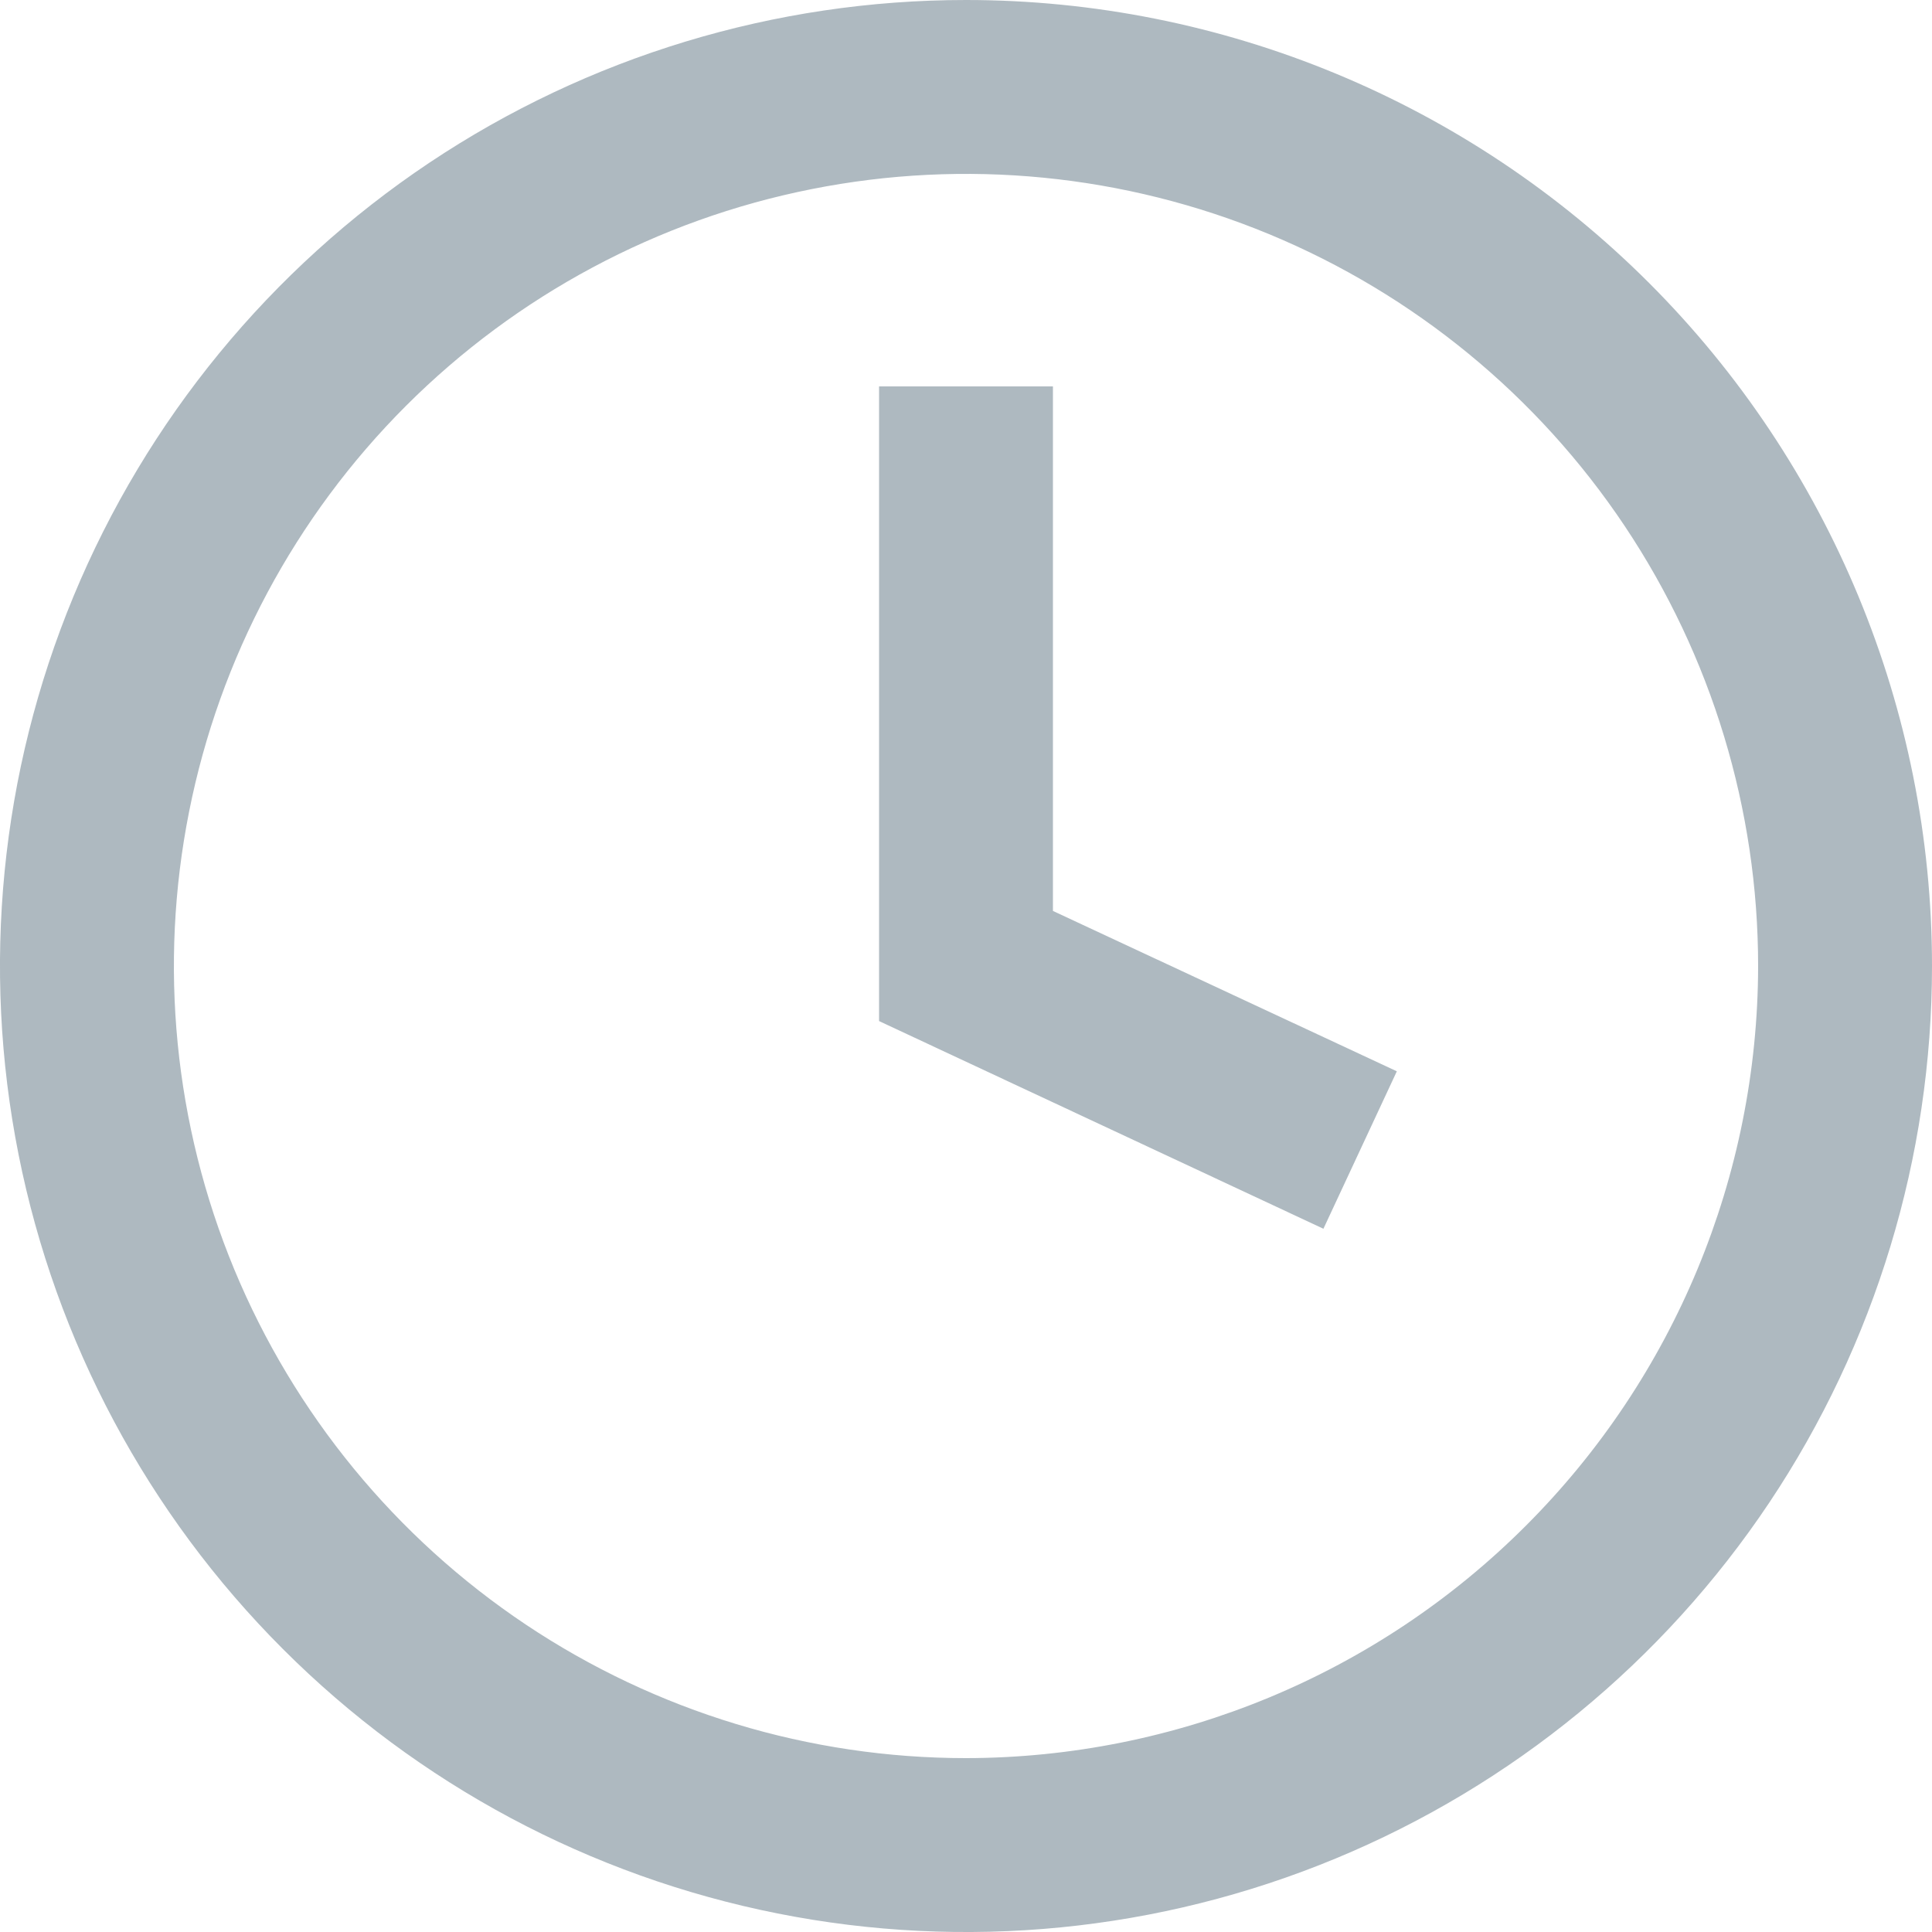
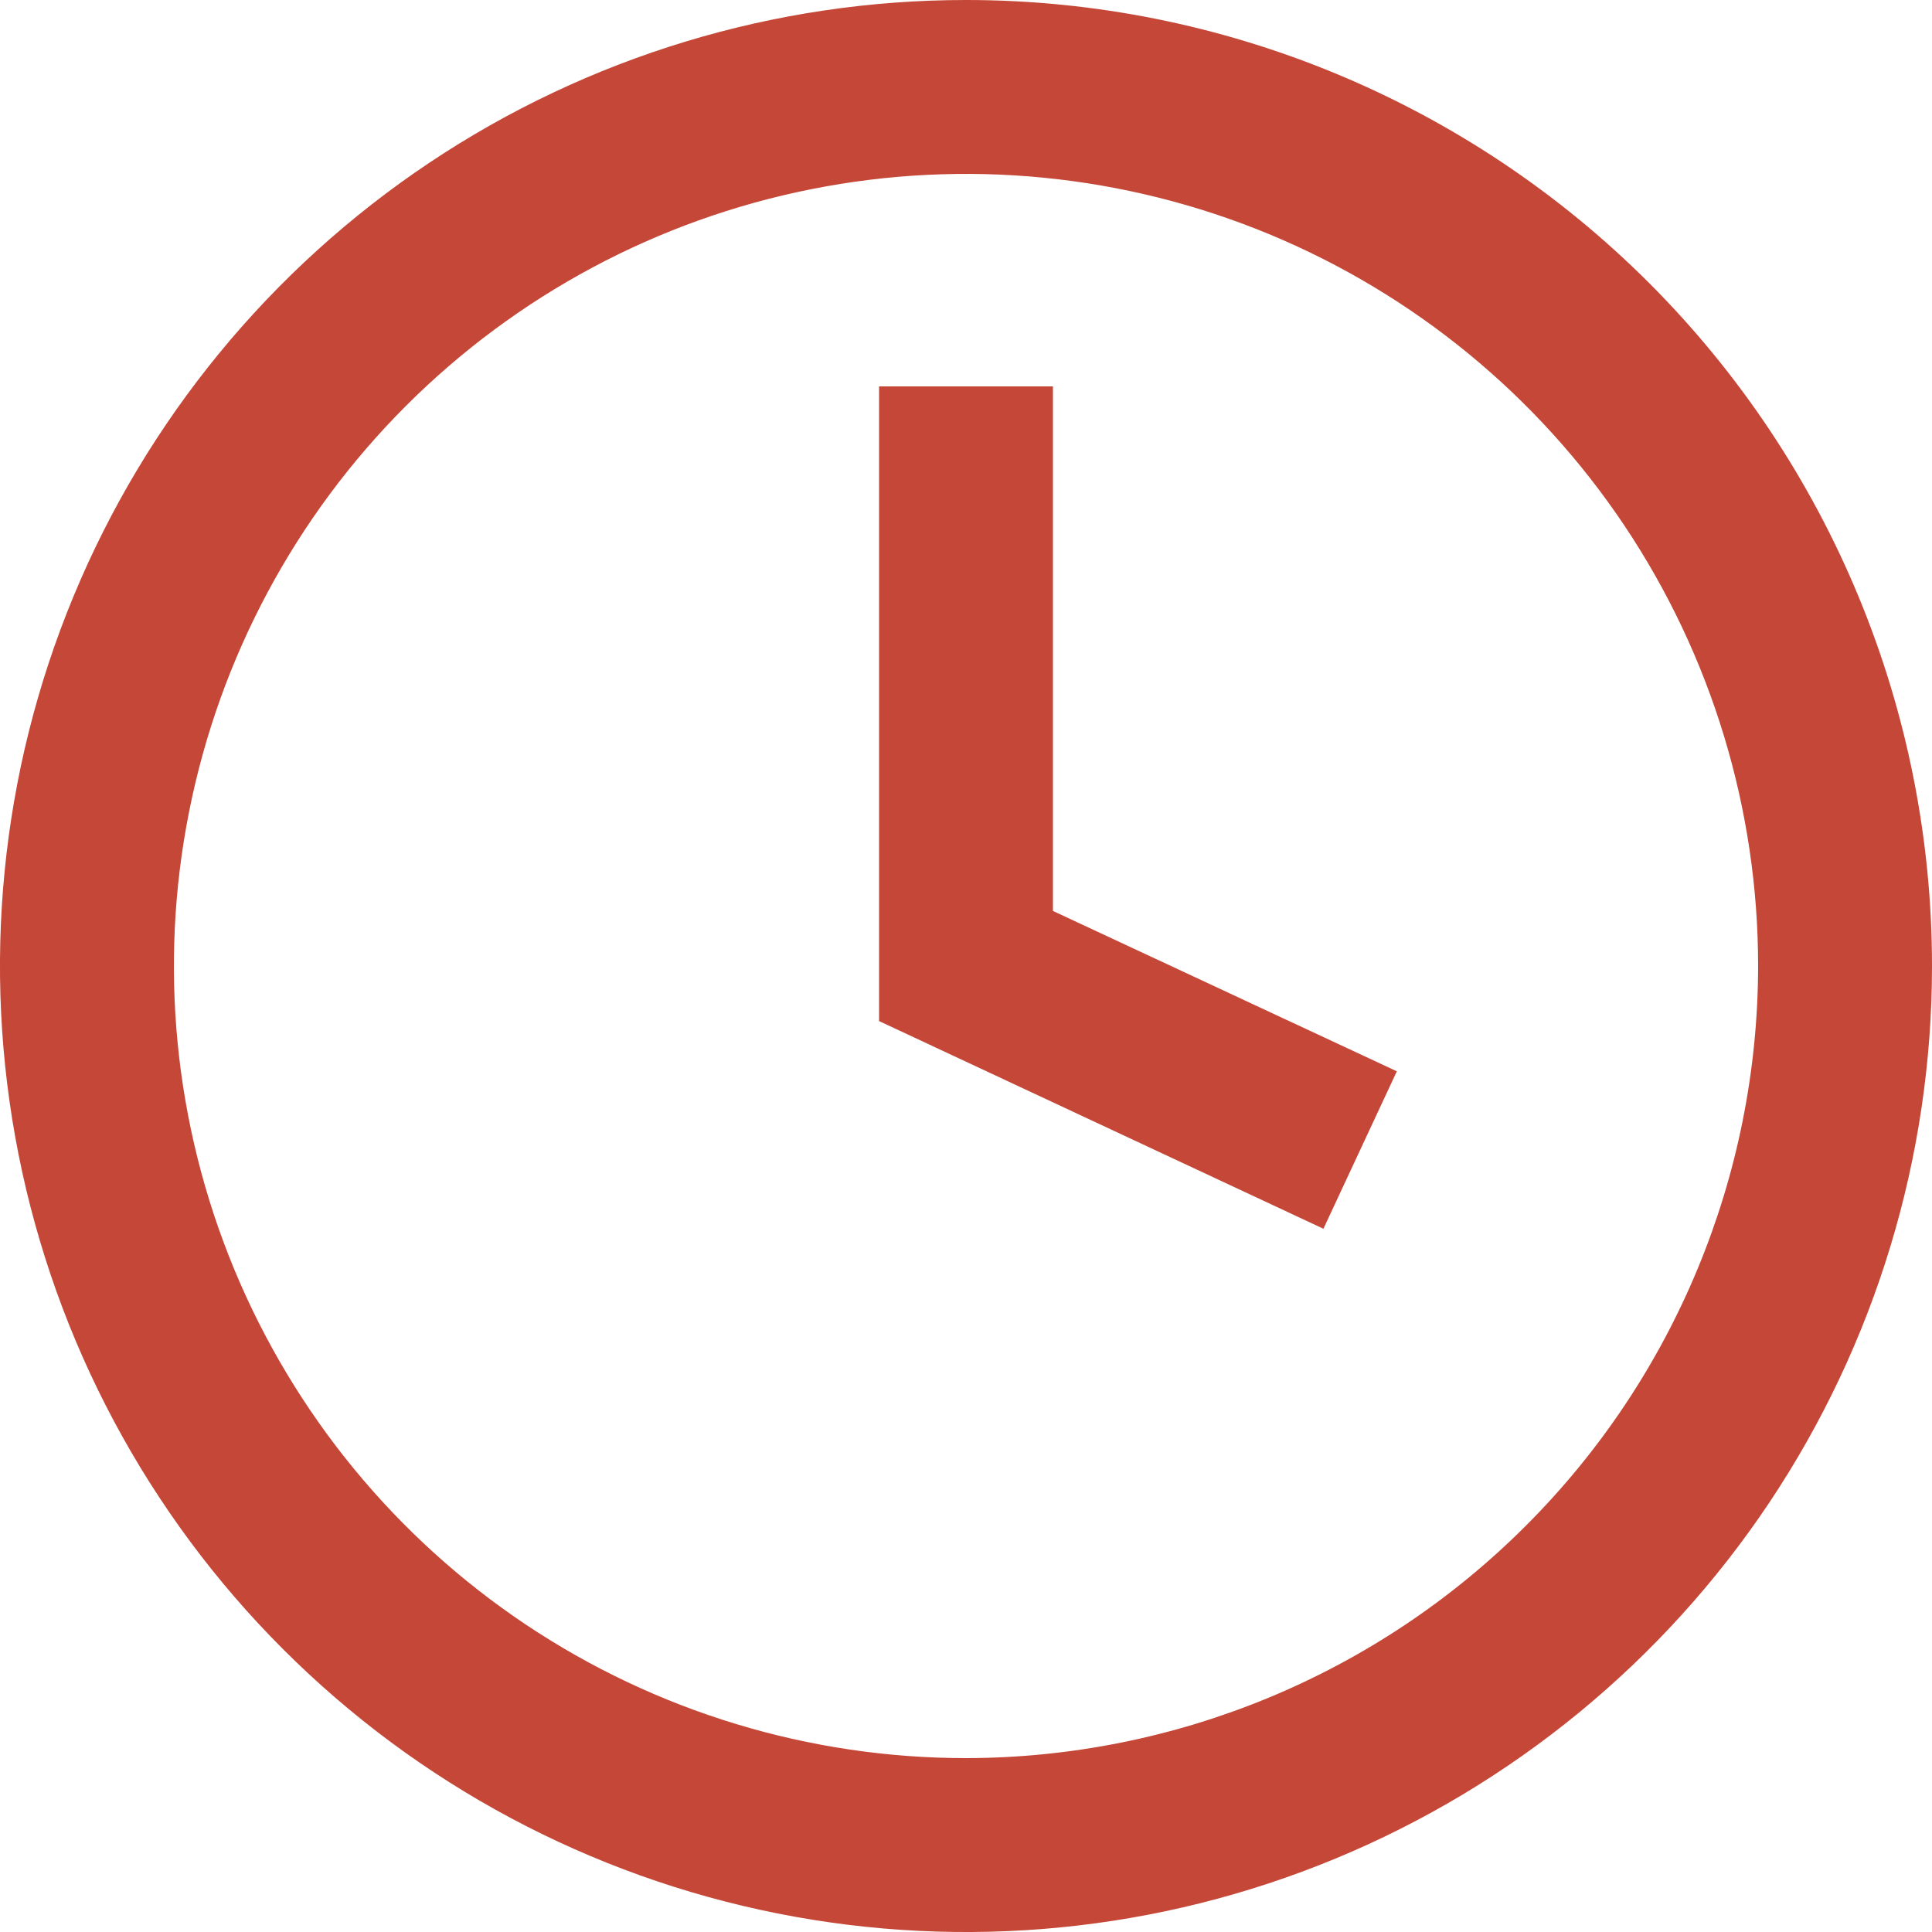
- <svg xmlns="http://www.w3.org/2000/svg" width="20" height="20" viewBox="0 0 20 20" fill="none">
-   <path d="M10 0C8.022 0 6.089 0.586 4.444 1.685C2.8 2.784 1.518 4.346 0.761 6.173C0.004 8 -0.194 10.011 0.192 11.951C0.578 13.891 1.53 15.672 2.929 17.071C4.327 18.47 6.109 19.422 8.049 19.808C9.989 20.194 12 19.996 13.827 19.239C15.654 18.482 17.216 17.2 18.315 15.556C19.413 13.911 20 11.978 20 10C20 7.348 18.946 4.804 17.071 2.929C15.196 1.054 12.652 0 10 0ZM10 18.2C8.378 18.2 6.793 17.719 5.444 16.818C4.096 15.917 3.045 14.636 2.424 13.138C1.804 11.64 1.641 9.991 1.958 8.4C2.274 6.81 3.055 5.349 4.202 4.202C5.349 3.055 6.81 2.274 8.4 1.958C9.991 1.641 11.64 1.804 13.138 2.424C14.636 3.045 15.917 4.096 16.818 5.444C17.719 6.793 18.2 8.378 18.2 10C18.197 12.174 17.333 14.258 15.795 15.795C14.258 17.333 12.174 18.197 10 18.2ZM10.9 9.43L14.46 11.09L13.7 12.72L9.1 10.57V4H10.9V9.43Z" fill="#9AA7B0" fill-opacity="0.8" />
+ <svg xmlns="http://www.w3.org/2000/svg" width="16" height="16" viewBox="0 0 20 20" fill="none">
+   <path d="M10 0C8.022 0 6.089 0.586 4.444 1.685C2.8 2.784 1.518 4.346 0.761 6.173C0.004 8 -0.194 10.011 0.192 11.951C0.578 13.891 1.53 15.672 2.929 17.071C4.327 18.47 6.109 19.422 8.049 19.808C9.989 20.194 12 19.996 13.827 19.239C15.654 18.482 17.216 17.2 18.315 15.556C19.413 13.911 20 11.978 20 10C20 7.348 18.946 4.804 17.071 2.929C15.196 1.054 12.652 0 10 0ZM10 18.2C8.378 18.2 6.793 17.719 5.444 16.818C4.096 15.917 3.045 14.636 2.424 13.138C1.804 11.64 1.641 9.991 1.958 8.4C2.274 6.81 3.055 5.349 4.202 4.202C5.349 3.055 6.81 2.274 8.4 1.958C9.991 1.641 11.64 1.804 13.138 2.424C14.636 3.045 15.917 4.096 16.818 5.444C17.719 6.793 18.2 8.378 18.2 10C18.197 12.174 17.333 14.258 15.795 15.795C14.258 17.333 12.174 18.197 10 18.2ZM10.9 9.43L14.46 11.09L13.7 12.72L9.1 10.57V4H10.9V9.43Z" fill="#b71905" fill-opacity="0.8" />
</svg>
